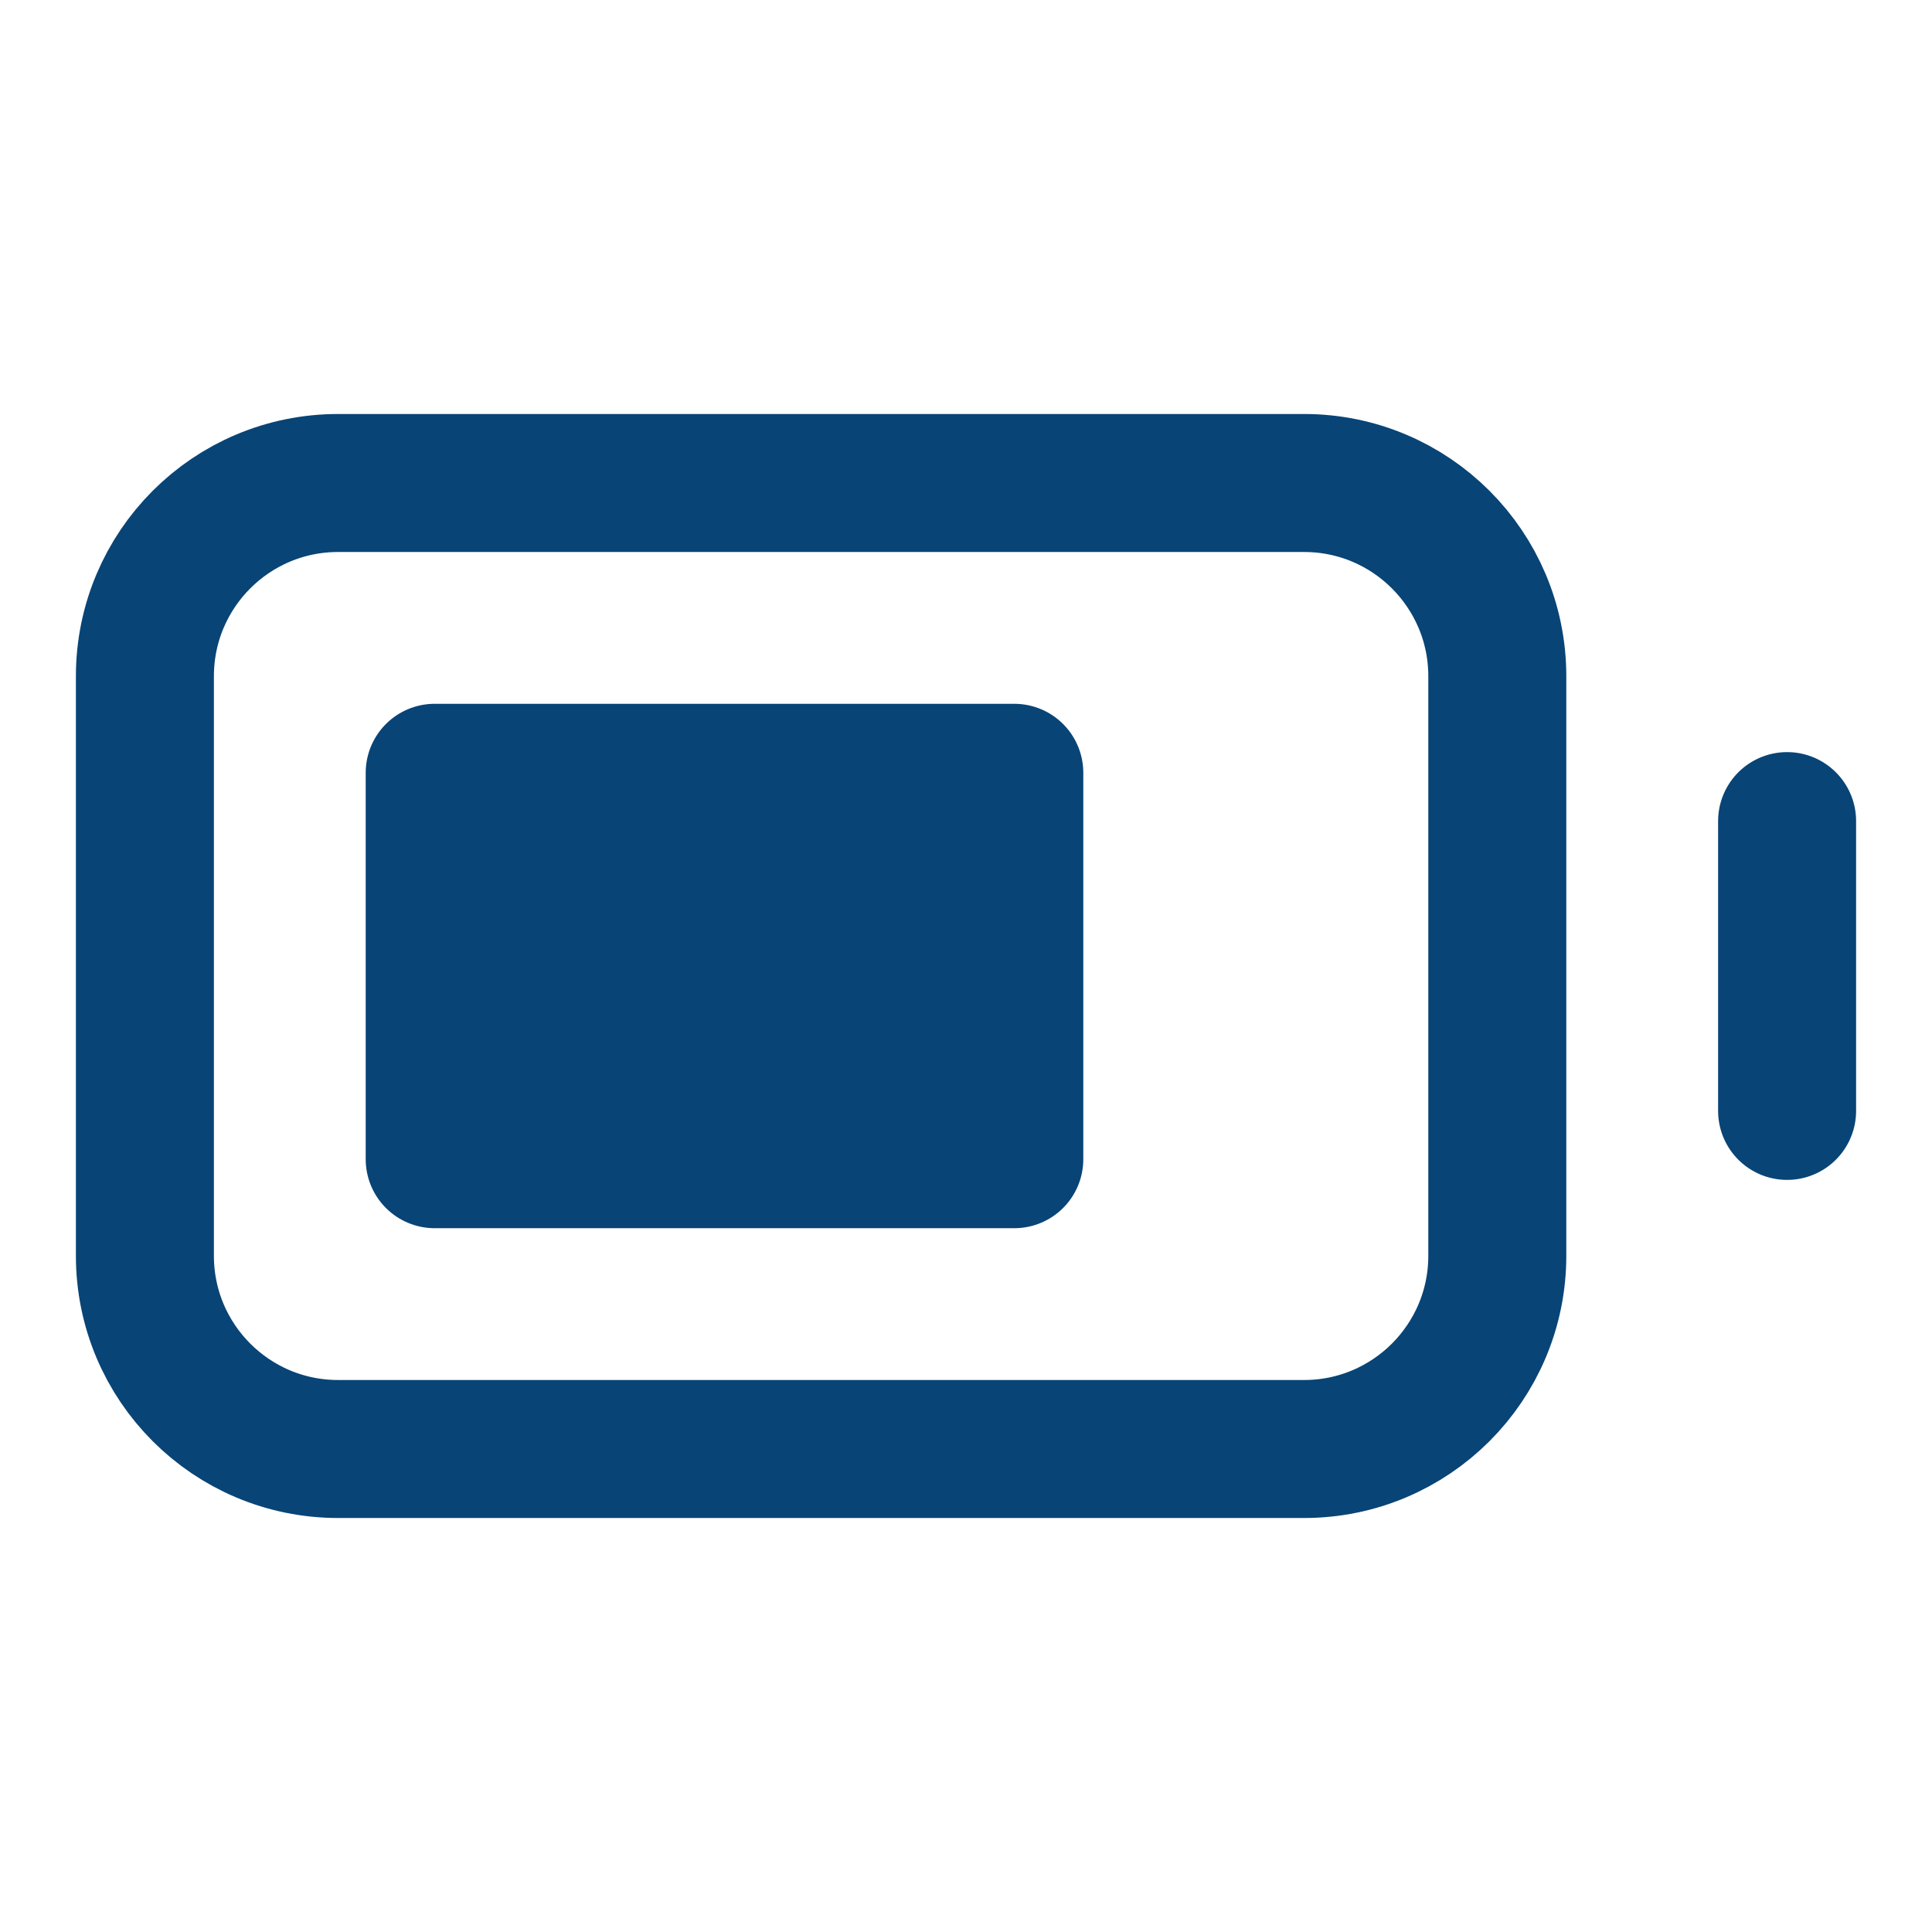
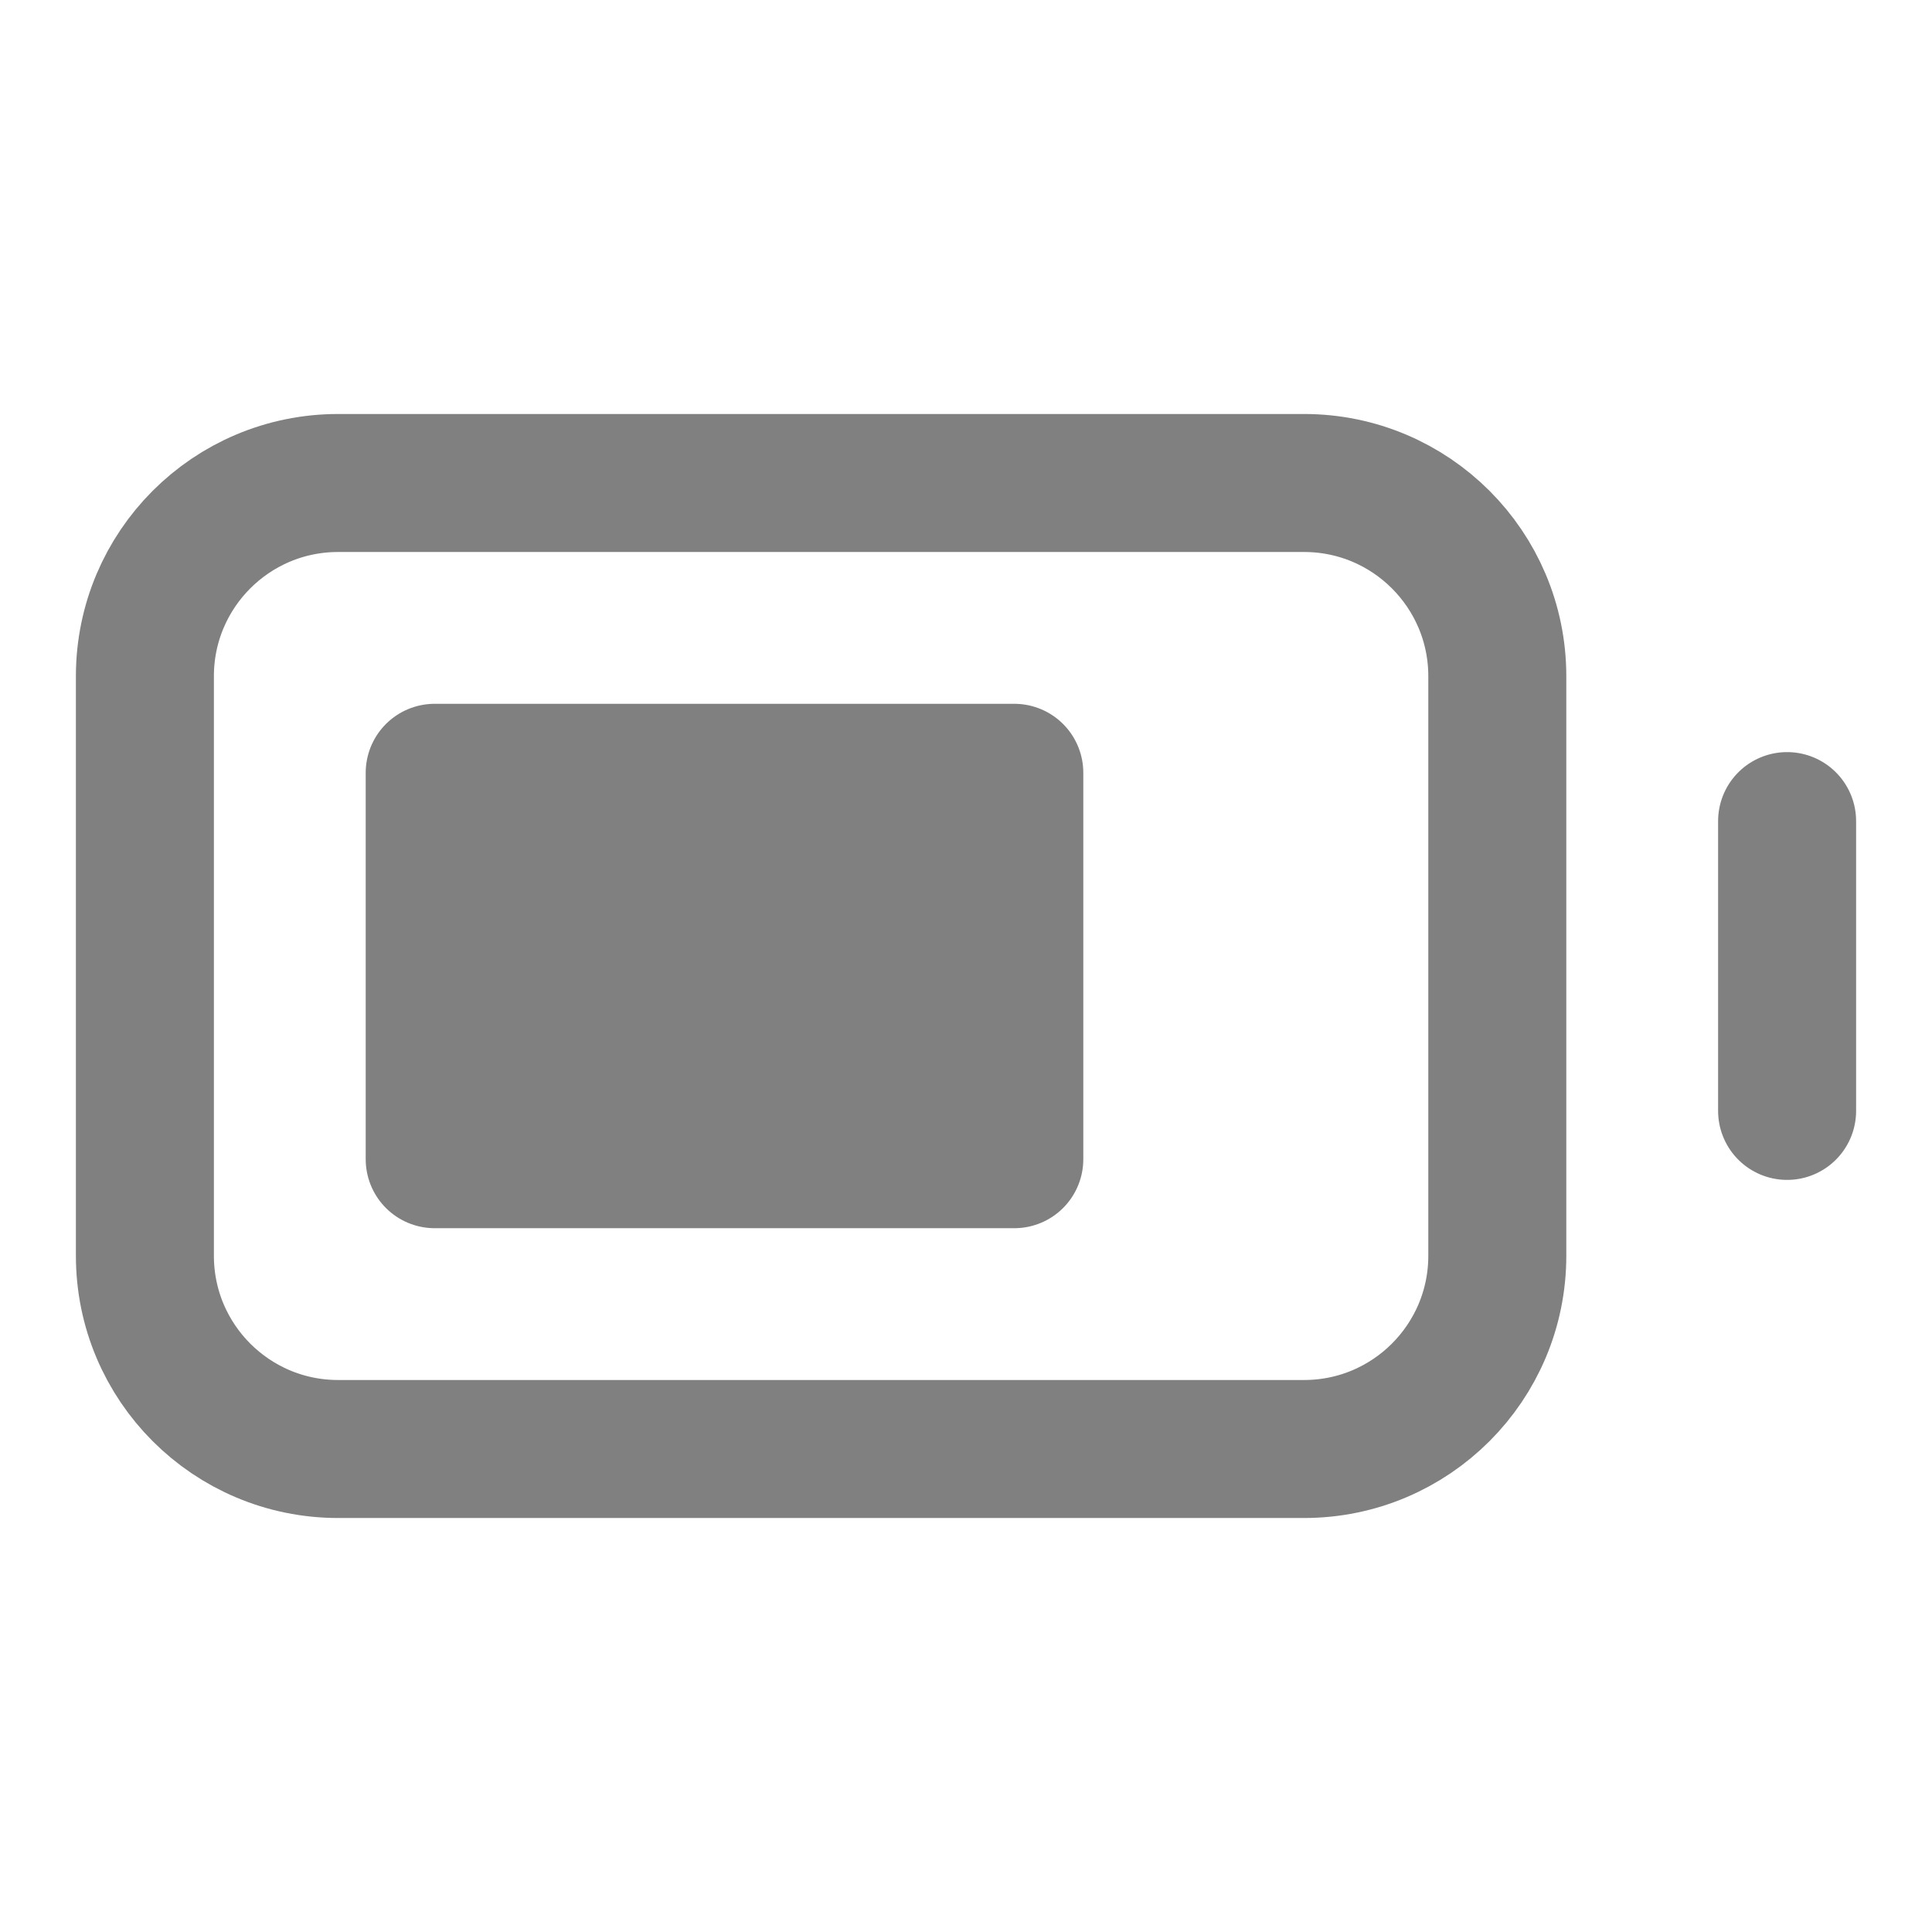
<svg xmlns="http://www.w3.org/2000/svg" width="28" height="28" viewBox="0 0 28 28" fill="none">
-   <path d="M25.9 16.1V11.9M9.1 11.2V16.8M9.1 11.2H7.7M9.1 11.2H10.5M9.1 16.8H7.7M9.1 16.8H10.5M11.9 11.2V16.8M11.9 11.2H10.5M11.9 11.2H13.3M11.9 16.8H10.5M11.9 16.8H13.3M7.7 16.8H6.3V11.2H7.7M7.7 16.8V11.2M10.5 16.8V11.2M13.3 16.8H14.7V11.2H13.3M13.3 16.8V11.2M4.9 21H18.9C20.446 21 21.7 19.746 21.7 18.2V9.8C21.7 8.254 20.446 7 18.9 7H4.9C3.353 7 2.1 8.254 2.1 9.8V18.2C2.1 19.746 3.353 21 4.9 21Z" stroke="#084476" stroke-width="2" stroke-linecap="round" stroke-linejoin="round" />
+   <path d="M25.9 16.1V11.9M9.1 11.2V16.8M9.1 11.2H7.7M9.1 11.2H10.5M9.1 16.8H7.7M9.1 16.8H10.5M11.9 11.2V16.8M11.9 11.2H10.5M11.9 11.2H13.3M11.9 16.8H10.5M11.9 16.8H13.3M7.7 16.8H6.3V11.2H7.7M7.7 16.8V11.2M10.5 16.8V11.2M13.3 16.8H14.7V11.2H13.3M13.3 16.8V11.2M4.9 21H18.9C20.446 21 21.7 19.746 21.7 18.2V9.8C21.7 8.254 20.446 7 18.9 7H4.9C3.353 7 2.1 8.254 2.1 9.8V18.2C2.1 19.746 3.353 21 4.9 21Z" stroke="#808080" stroke-width="2" stroke-linecap="round" stroke-linejoin="round" />
</svg>
